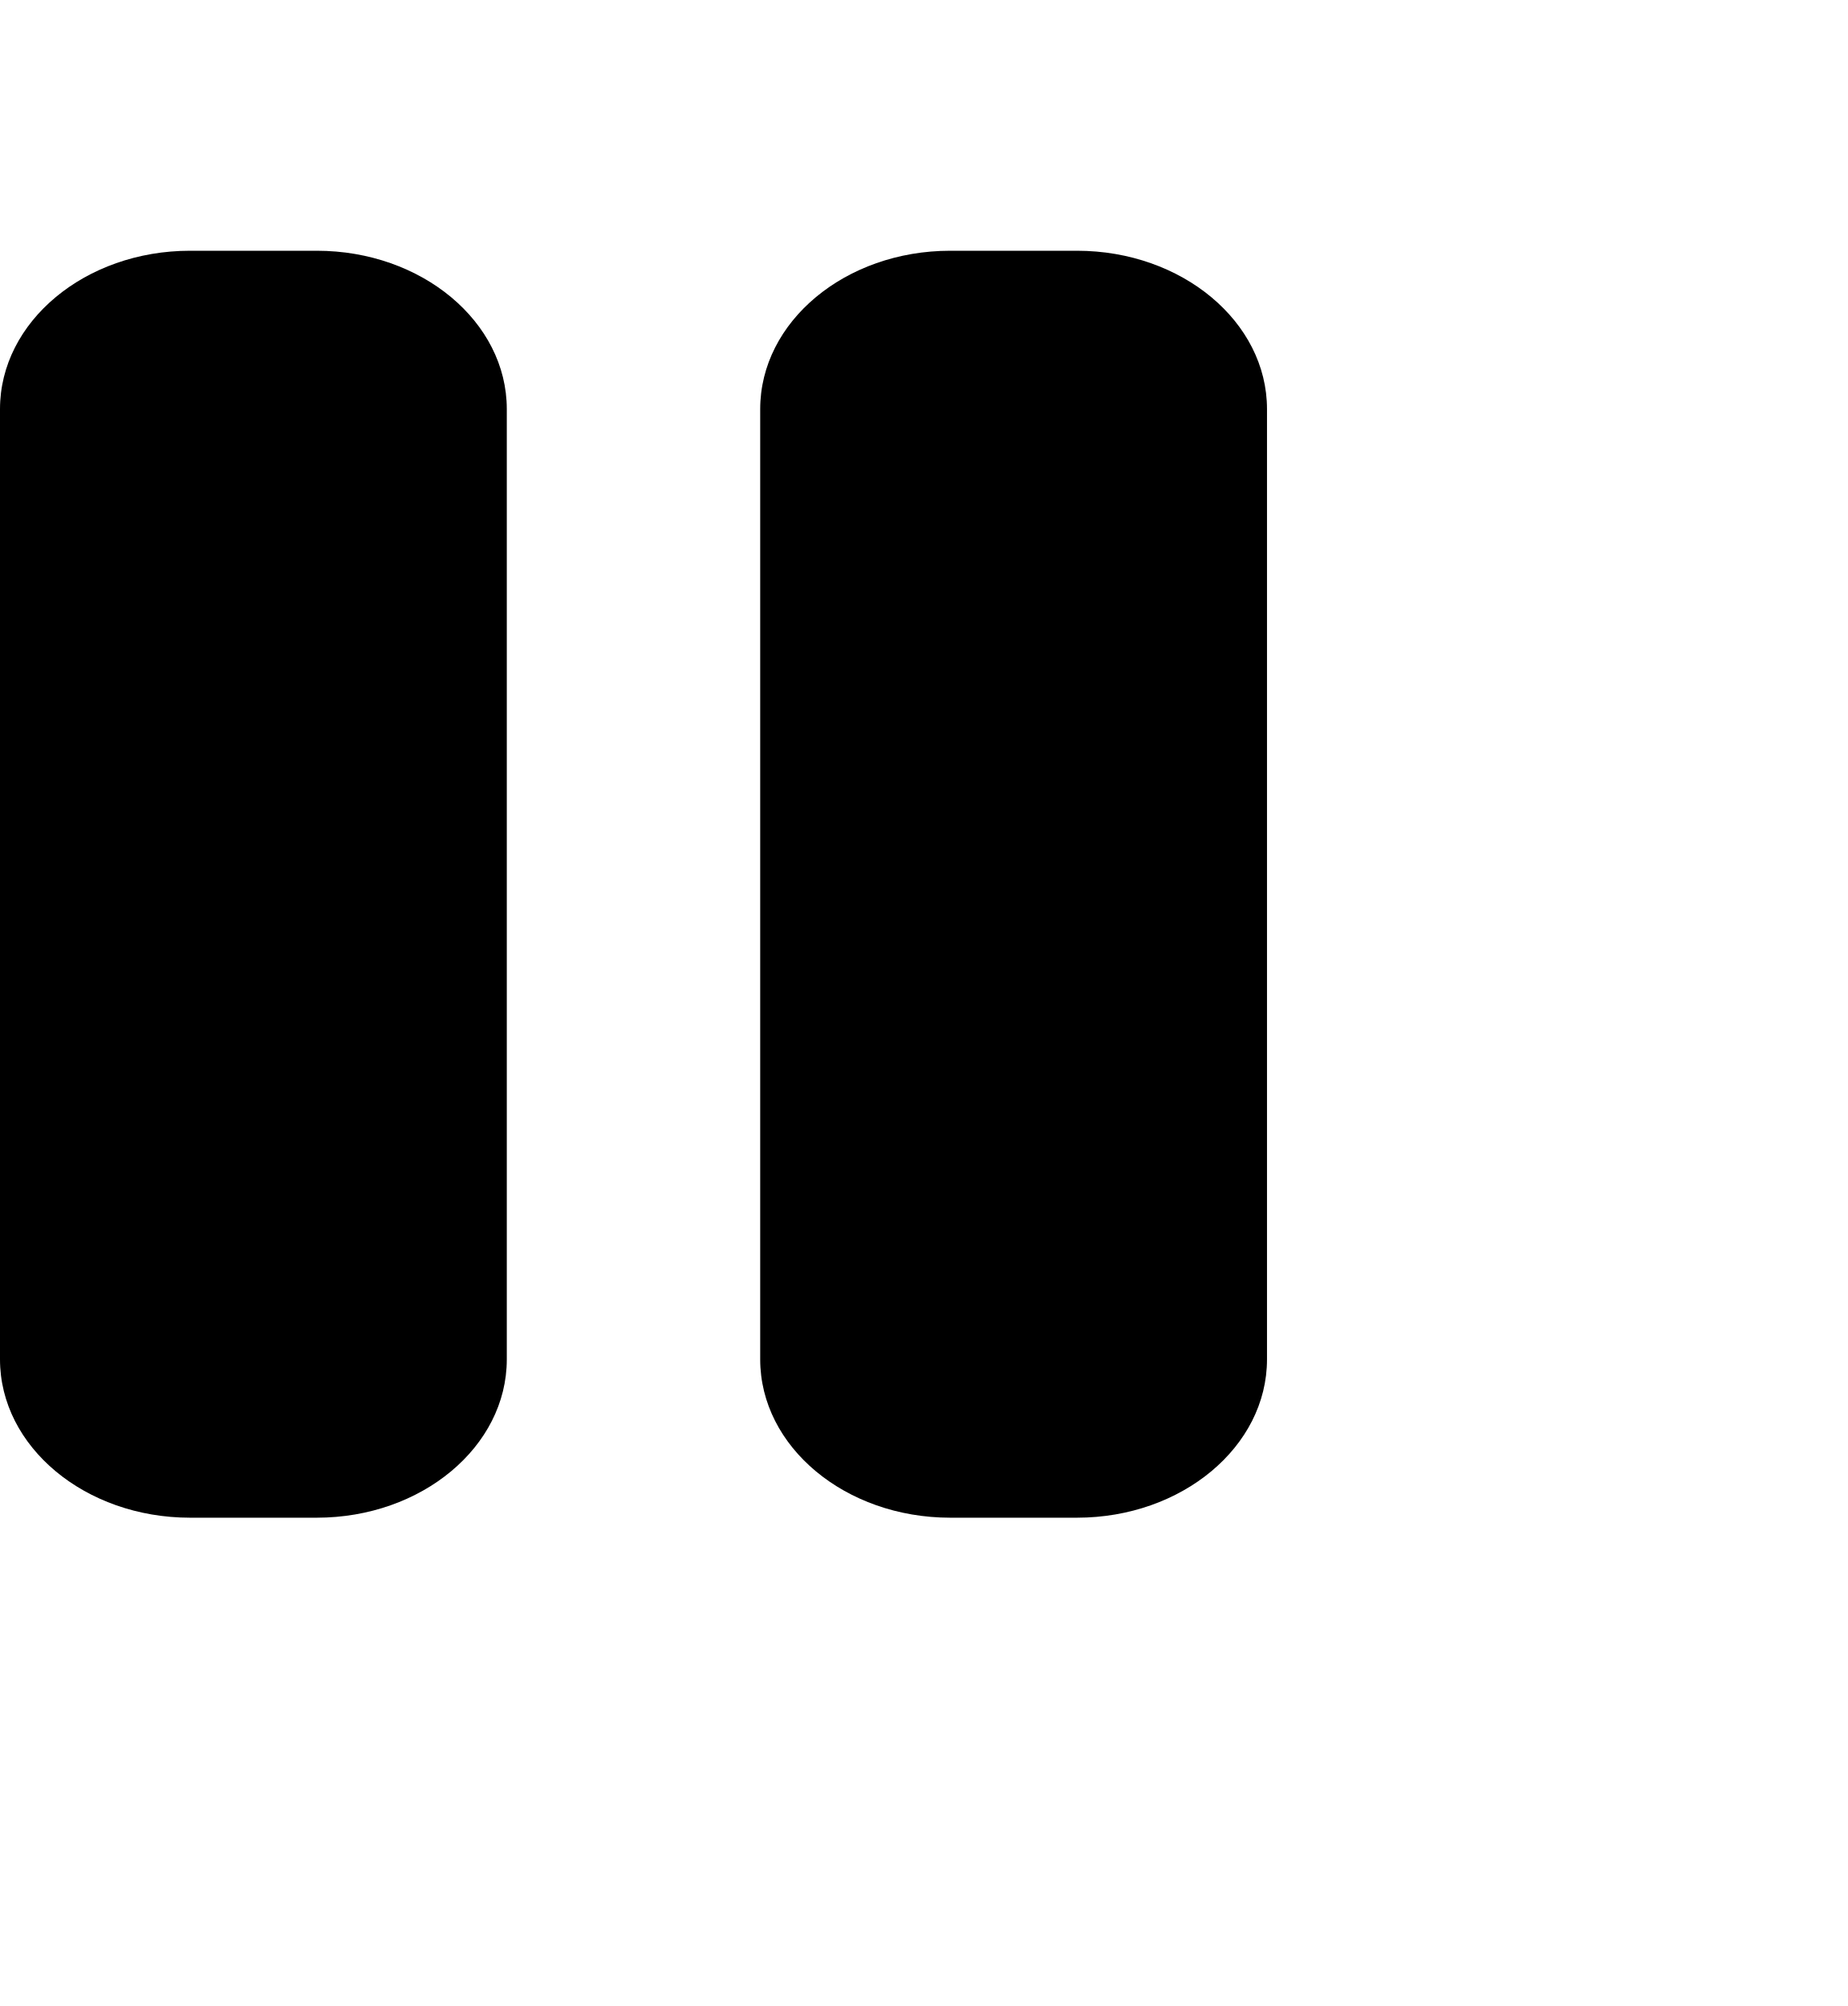
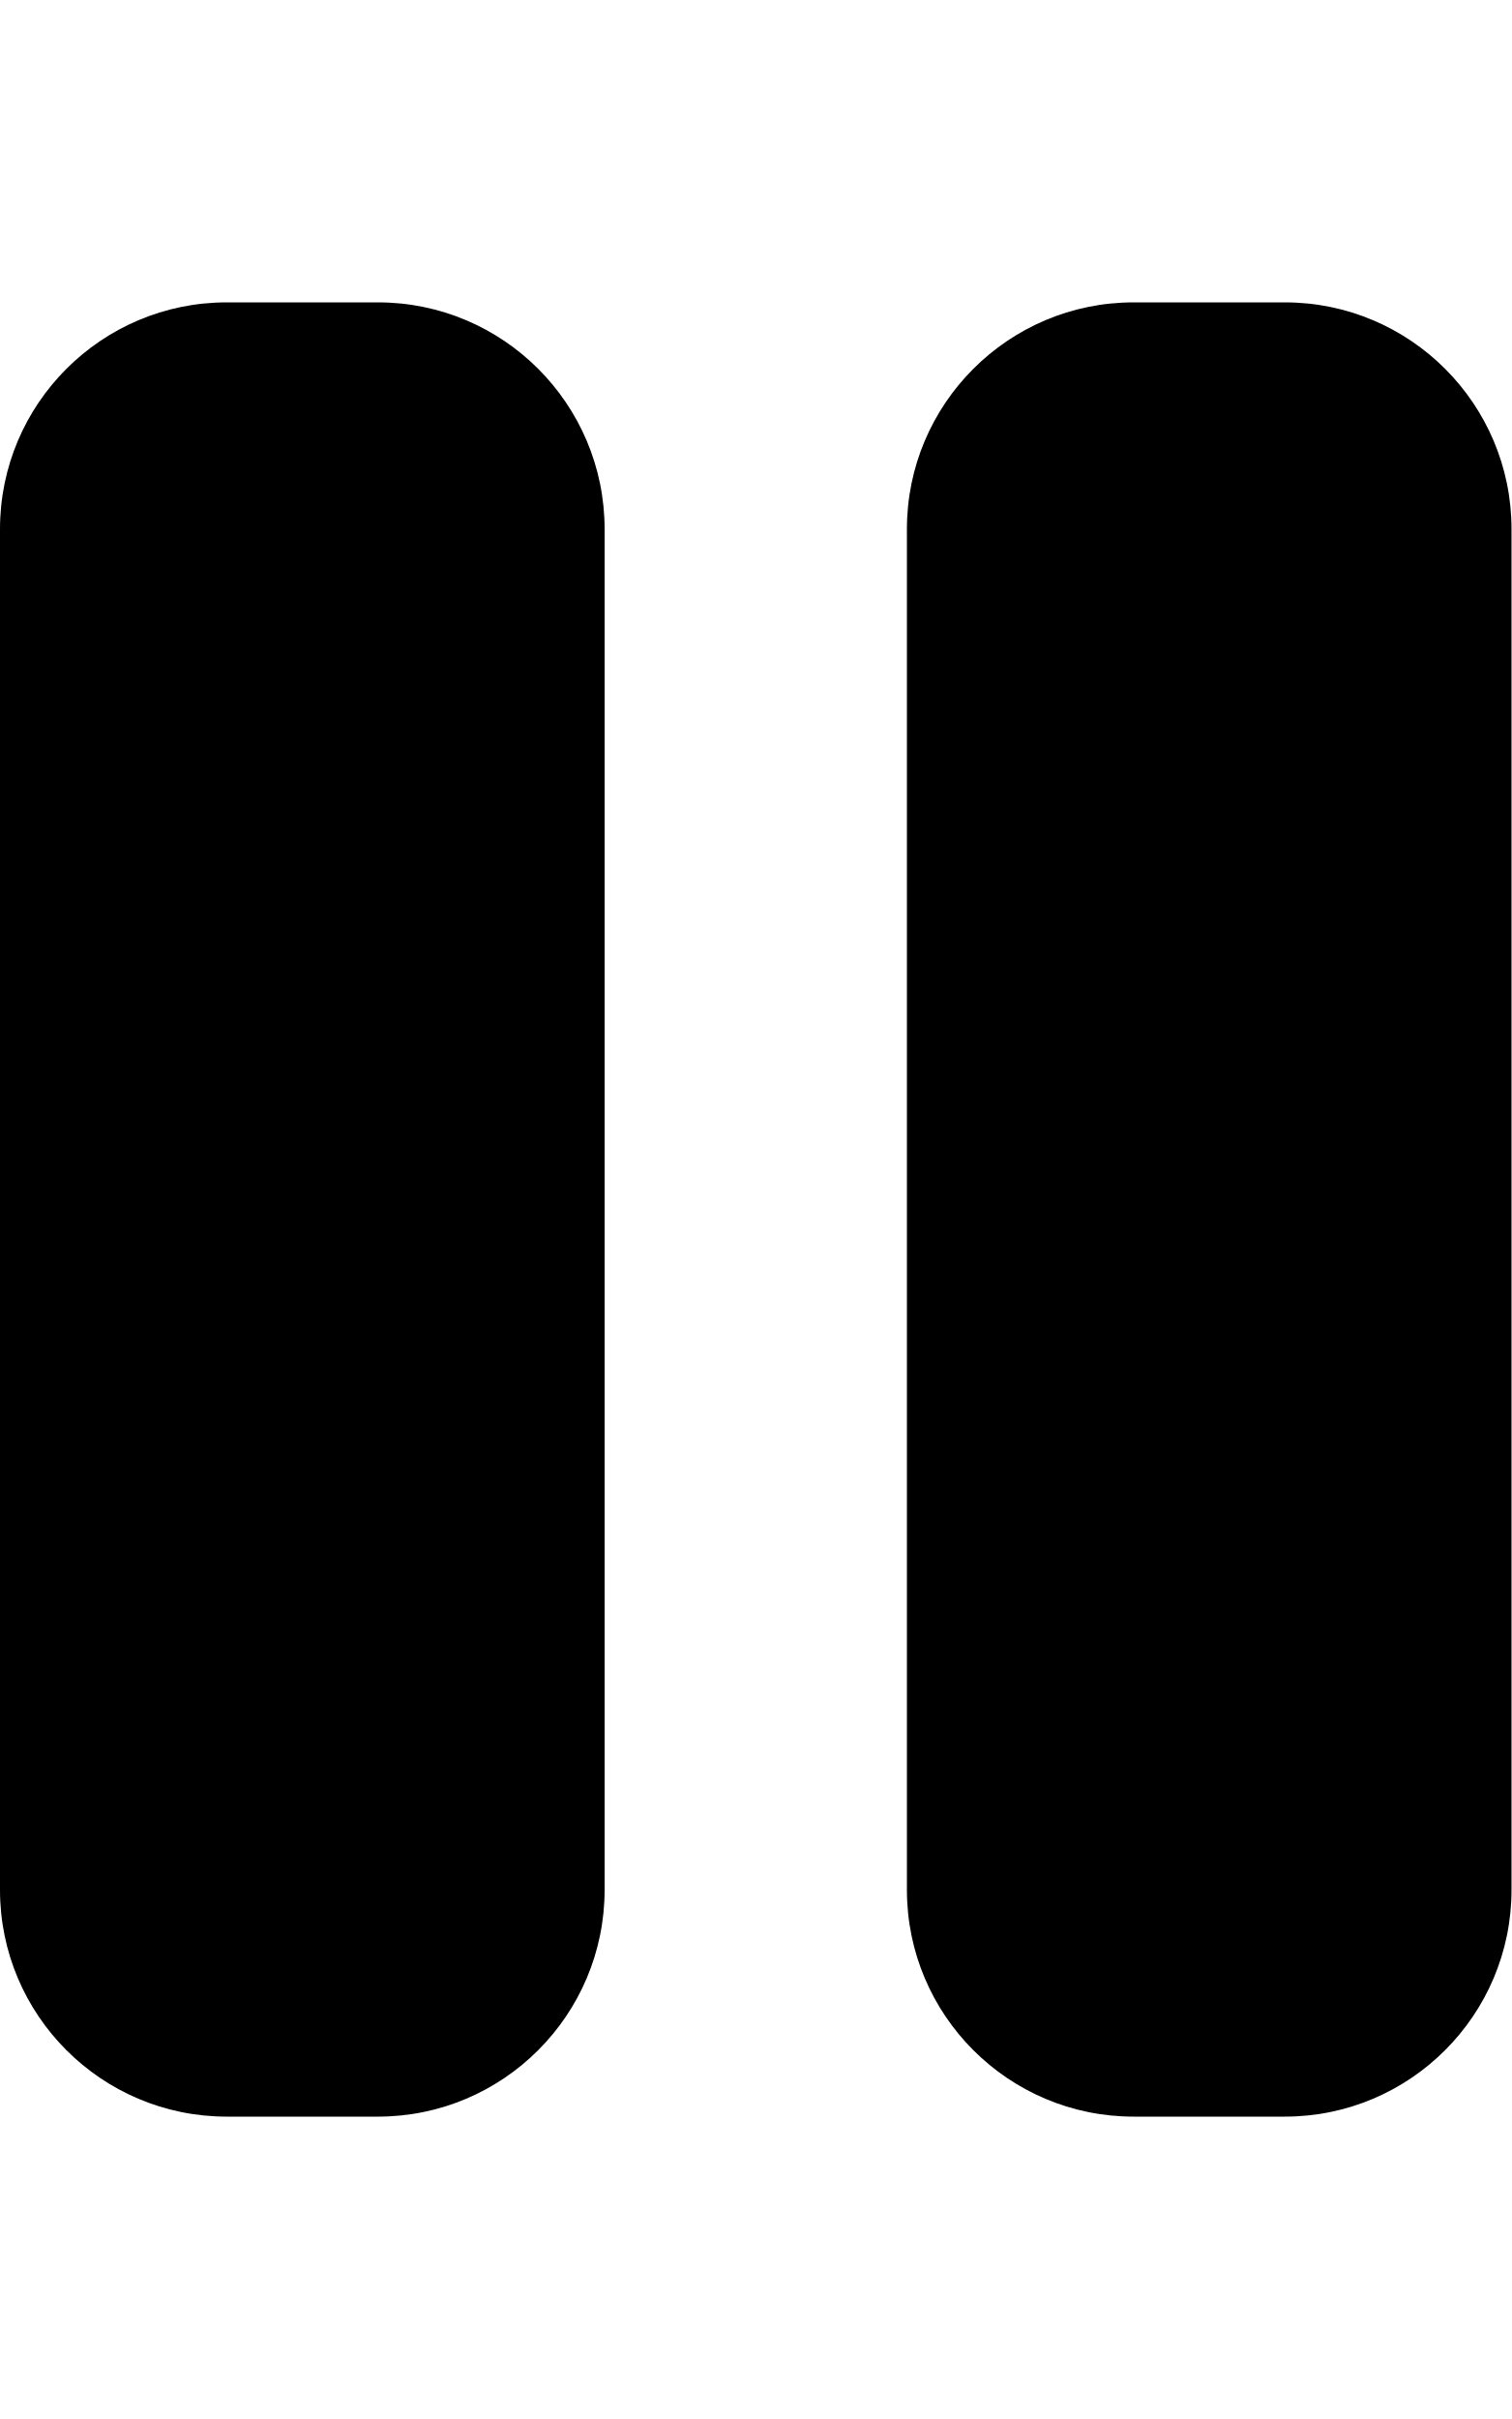
- <svg xmlns="http://www.w3.org/2000/svg" class="fill-current special-light-mode-icon dark:special-dark-mode-icon" width="35" height="38" viewBox="0 0 35 38" fill="none">
-   <path d="M3.6 4.75C1.613 4.75 0 6.094 0 7.75V25.75C0 27.406 1.613 28.75 3.6 28.75H6C7.987 28.75 9.6 27.406 9.6 25.75V7.75C9.6 6.094 7.987 4.75 6 4.75H3.6ZM18 4.75C16.012 4.75 14.4 6.094 14.4 7.75V25.75C14.4 27.406 16.012 28.75 18 28.75H20.4C22.387 28.75 24 27.406 24 25.75V7.75C24 6.094 22.387 4.75 20.4 4.75H18Z" fill="#000000" />
+ <svg xmlns="http://www.w3.org/2000/svg" viewBox="0 0 320 512" class="fill-current w-9 text-brand-300 dark:text-brand-700">
+   <path d="M48 64C21.5 64 0 85.5 0 112L0 400c0 26.5 21.5 48 48 48l32 0c26.5 0 48-21.5 48-48l0-288c0-26.5-21.5-48-48-48L48 64zm192 0c-26.5 0-48 21.5-48 48l0 288c0 26.5 21.5 48 48 48l32 0c26.5 0 48-21.5 48-48l0-288c0-26.5-21.5-48-48-48l-32 0z" fill="currentColor" />
</svg>
